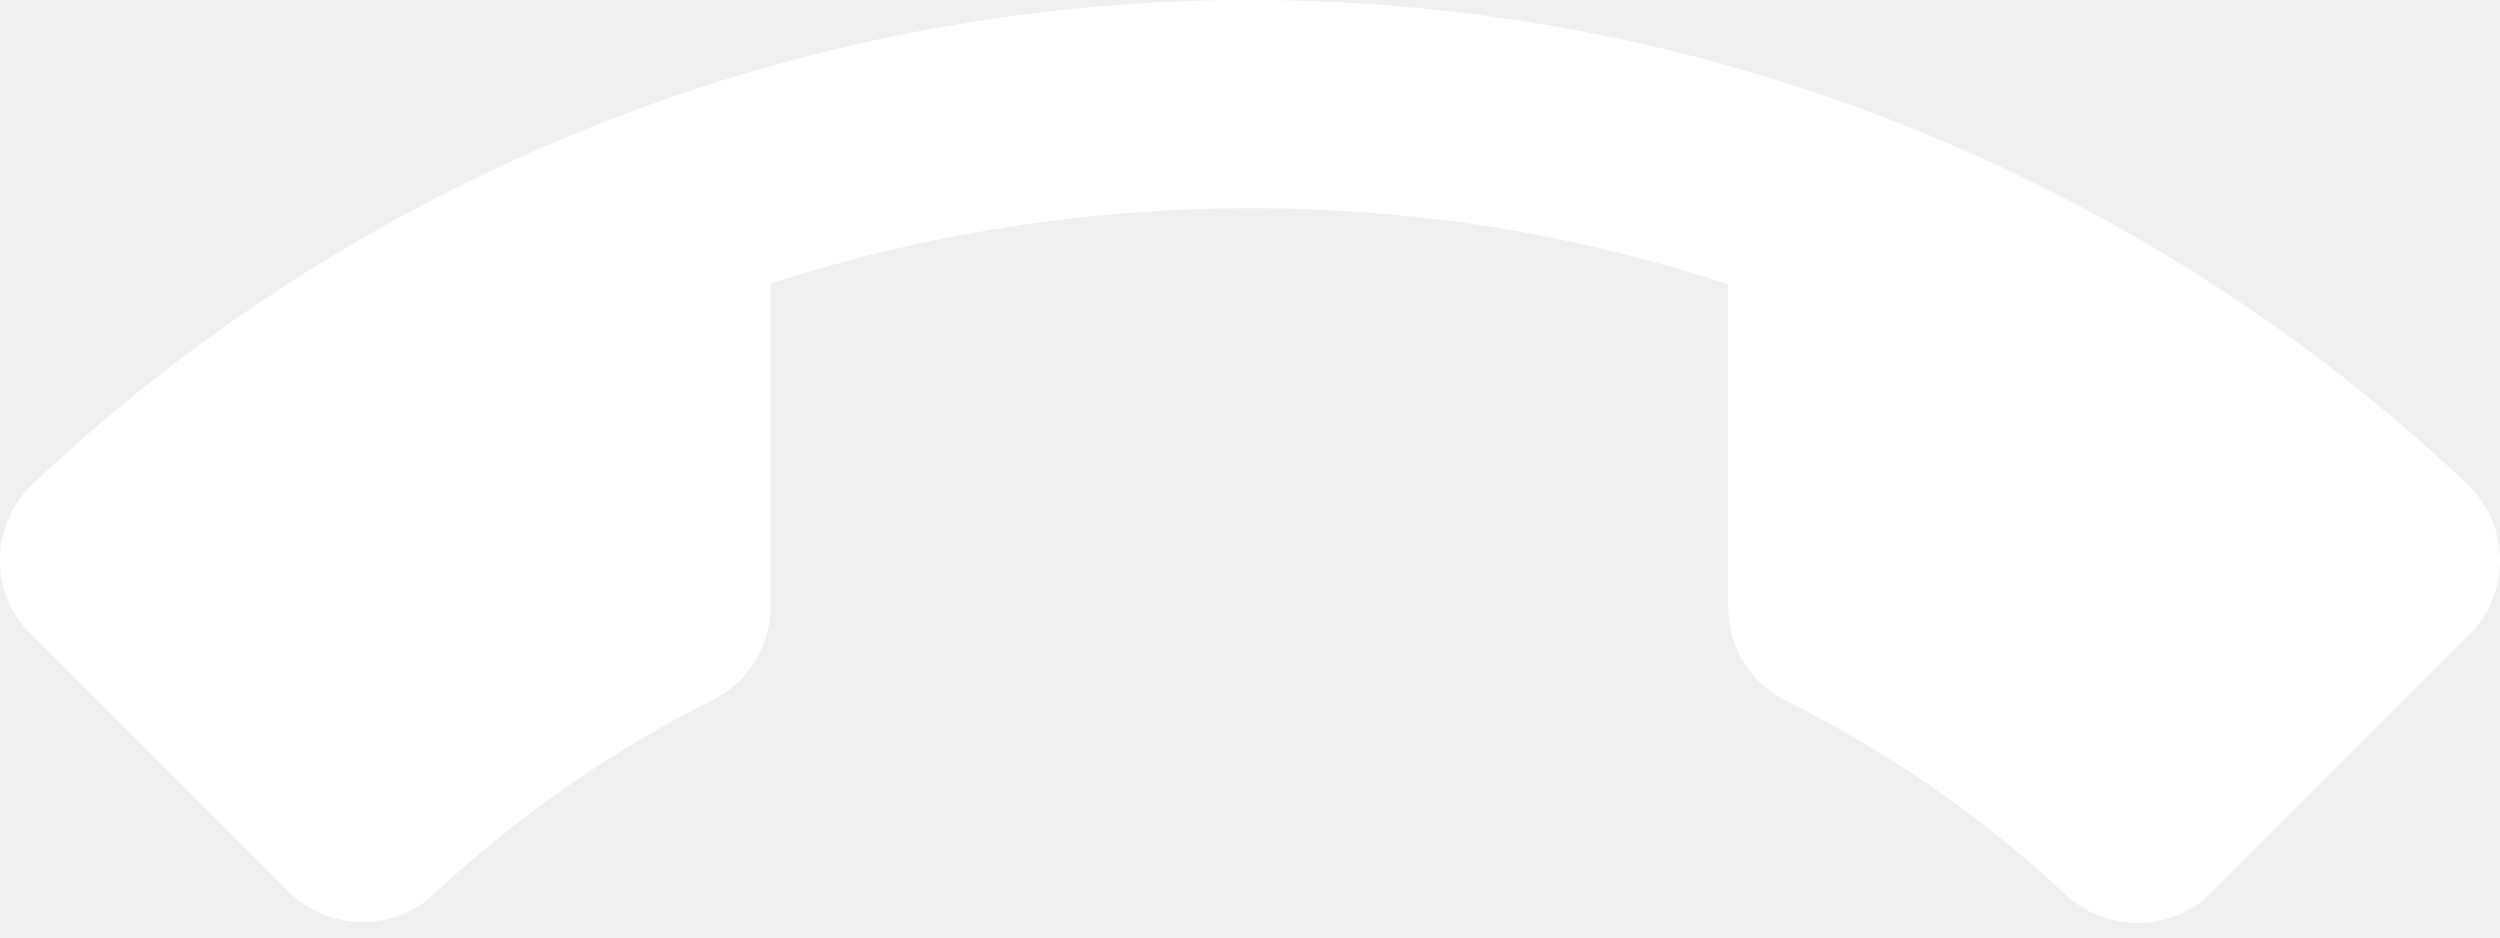
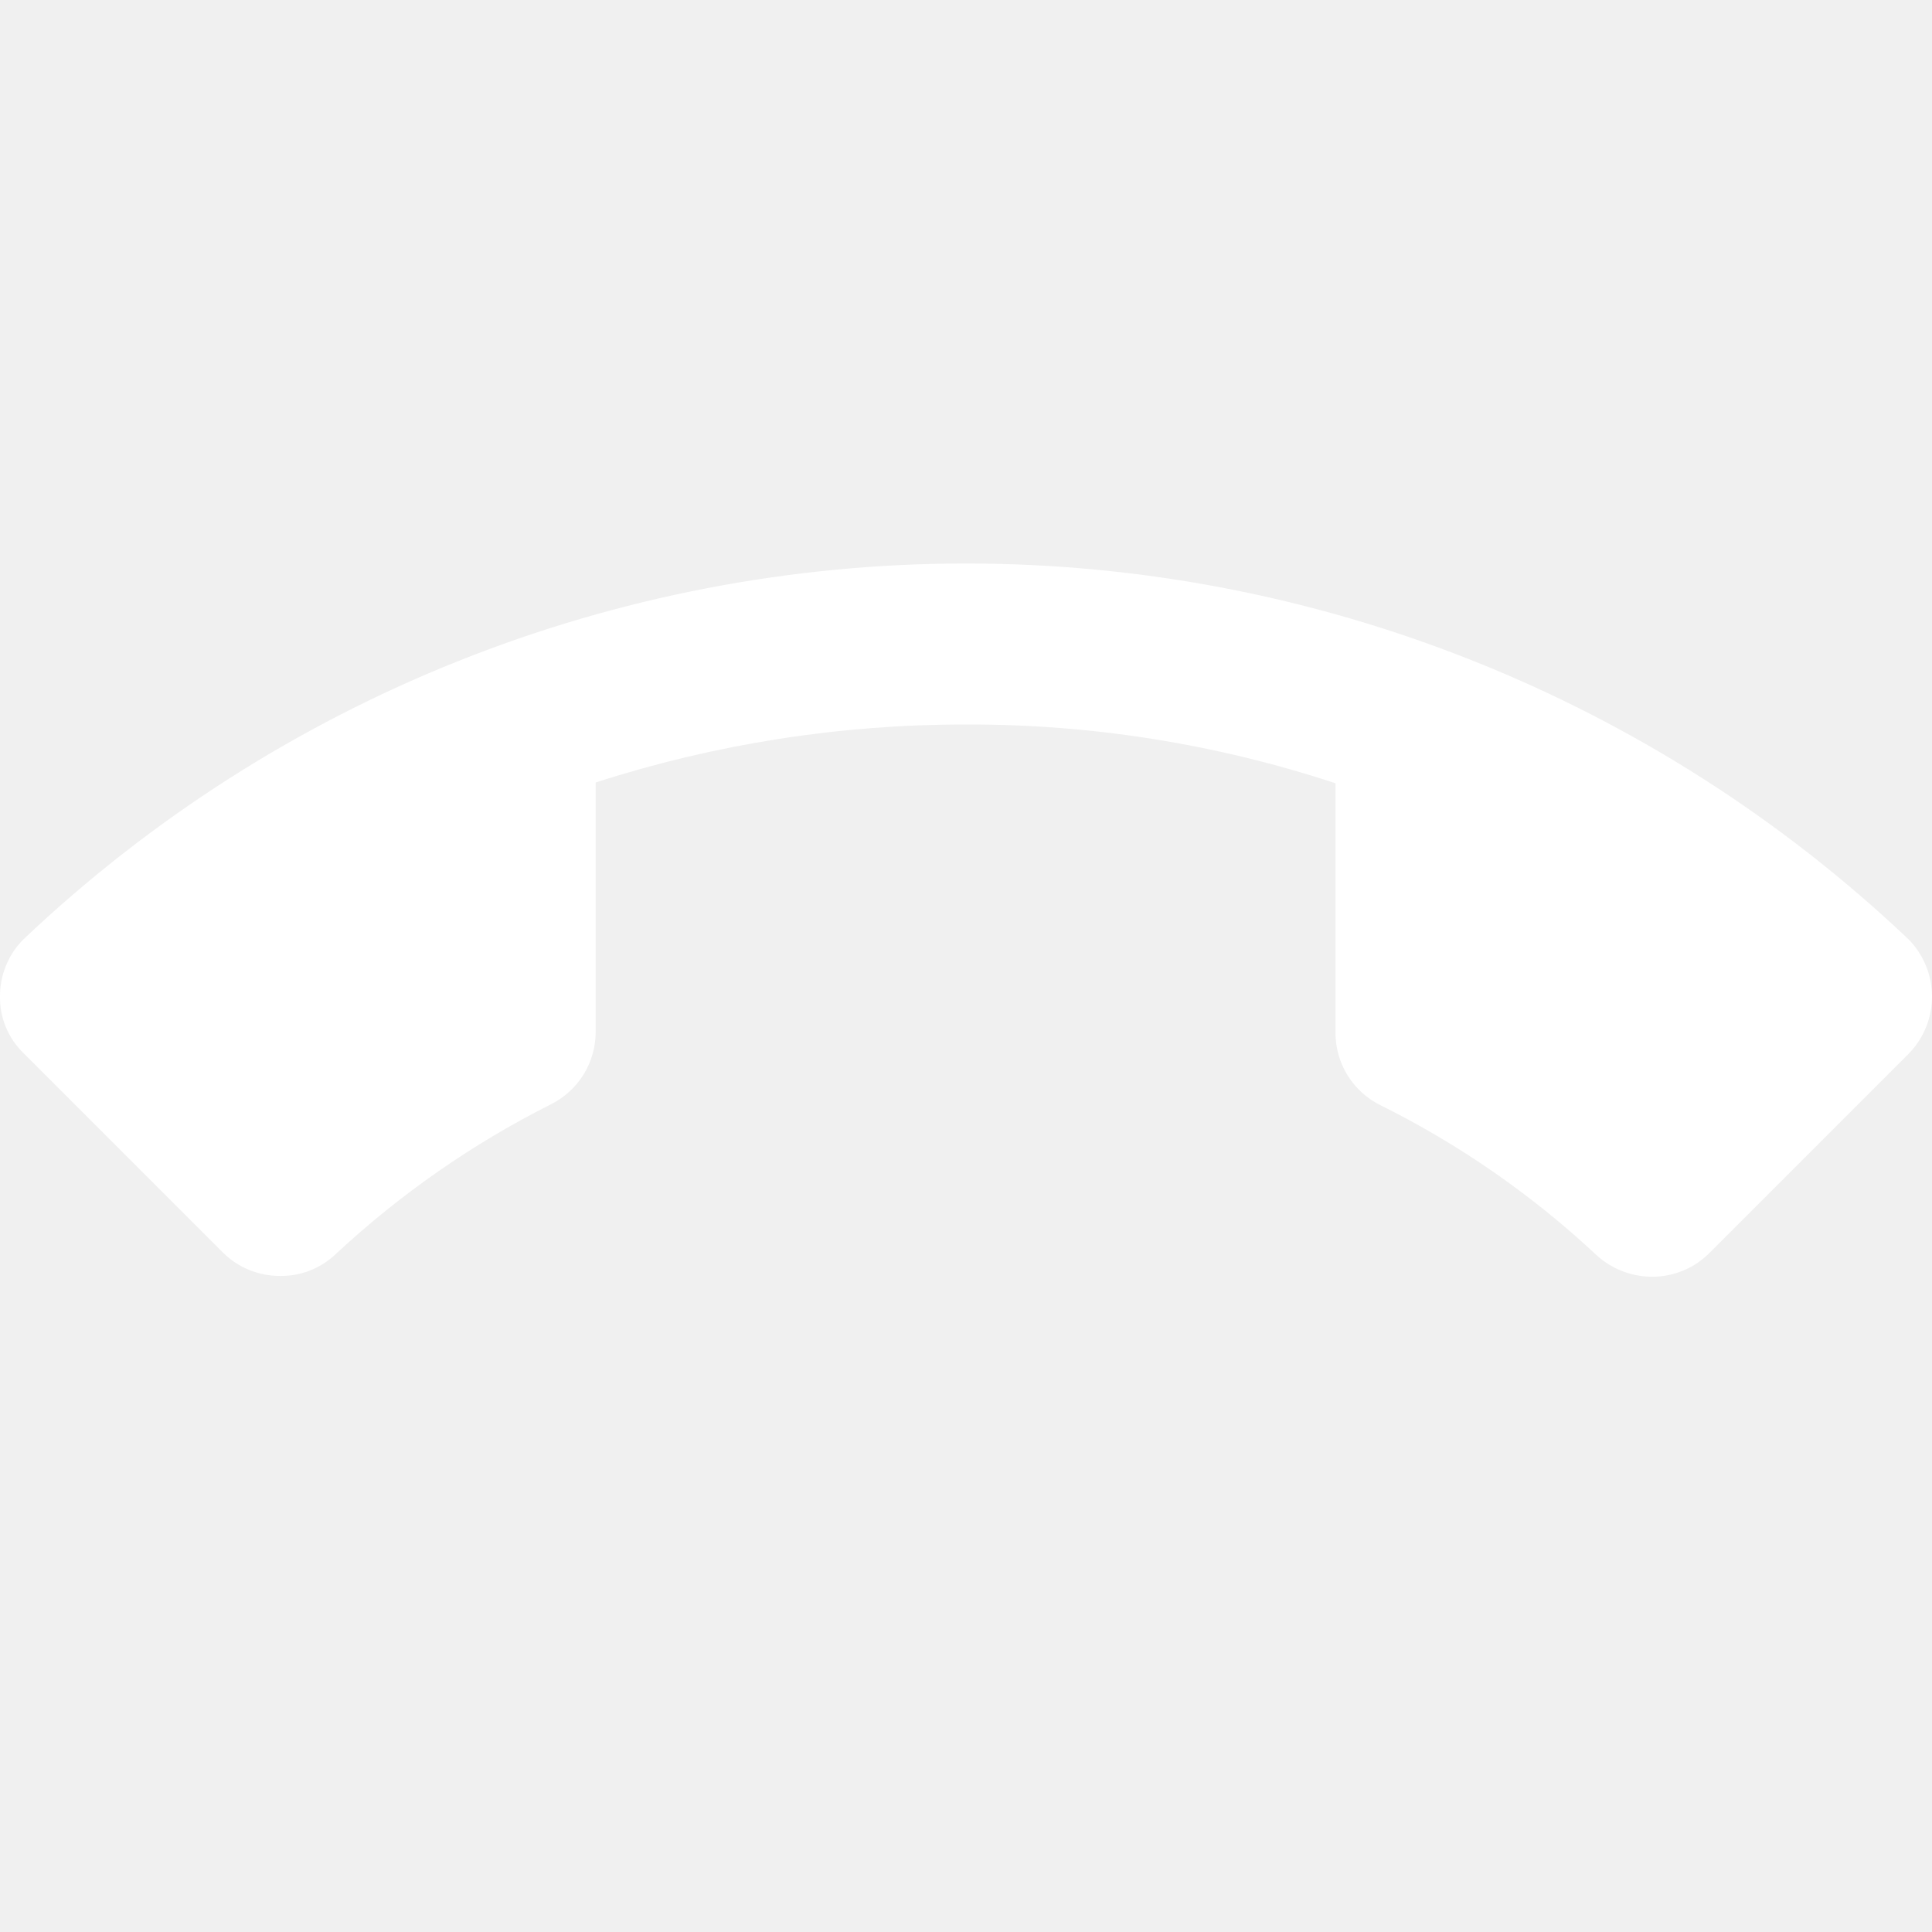
- <svg xmlns="http://www.w3.org/2000/svg" width="24" height="9" viewBox="0 0 24 9" fill="none">
-   <path d="M12 2C10.438 1.998 8.886 2.241 7.4 2.72V5.82C7.399 6.007 7.347 6.191 7.248 6.35C7.149 6.509 7.008 6.637 6.84 6.72C5.871 7.208 4.975 7.831 4.18 8.57C4.088 8.66 3.978 8.732 3.858 8.78C3.738 8.828 3.609 8.852 3.48 8.85C3.348 8.851 3.218 8.826 3.096 8.776C2.974 8.726 2.863 8.653 2.77 8.56L0.29 6.08C0.196 5.989 0.123 5.88 0.073 5.76C0.023 5.64 -0.002 5.51 -1.87074e-05 5.38C-0.001 5.248 0.024 5.118 0.074 4.996C0.124 4.874 0.197 4.763 0.29 4.67C3.451 1.671 7.643 -0 12 -0C16.357 -0 20.549 1.671 23.71 4.67C23.896 4.86 24 5.114 24 5.38C24 5.646 23.896 5.9 23.71 6.09L21.23 8.57C21.137 8.663 21.026 8.736 20.904 8.786C20.782 8.836 20.652 8.861 20.52 8.86C20.26 8.859 20.009 8.759 19.82 8.58C19.024 7.838 18.125 7.215 17.15 6.73C16.982 6.648 16.84 6.519 16.741 6.36C16.642 6.201 16.59 6.017 16.59 5.83V2.73C15.109 2.242 13.559 1.995 12 2Z" fill="white" />
+ <svg xmlns="http://www.w3.org/2000/svg" width="24" height="24" viewBox="0 0 24 24" fill="none">
+   <g clip-path="url(#clip0_1668:6447)">
+     <path d="M12 9C10.438 8.998 8.886 9.241 7.4 9.72V12.82C7.399 13.007 7.347 13.191 7.248 13.35C7.149 13.508 7.008 13.637 6.84 13.72C5.871 14.208 4.975 14.831 4.18 15.57C4.088 15.66 3.978 15.732 3.858 15.78C3.738 15.828 3.609 15.852 3.48 15.85C3.348 15.851 3.218 15.825 3.096 15.776C2.974 15.726 2.863 15.653 2.77 15.56L0.29 13.08C0.196 12.989 0.123 12.88 0.073 12.76C0.023 12.639 -0.002 12.51 -1.87074e-05 12.38C-0.001 12.248 0.024 12.118 0.074 11.996C0.124 11.874 0.197 11.763 0.29 11.67C3.451 8.671 7.643 7 12 7C16.357 7 20.549 8.671 23.71 11.67C23.896 11.86 24 12.114 24 12.38C24 12.645 23.896 12.9 23.71 13.09L21.23 15.57C21.137 15.663 21.026 15.736 20.904 15.786C20.782 15.835 20.652 15.861 20.52 15.86C20.26 15.859 20.009 15.759 19.82 15.58C19.024 14.838 18.125 14.214 17.15 13.73C16.982 13.647 16.84 13.519 16.741 13.36C16.642 13.201 16.59 13.017 16.59 12.83V9.73C15.109 9.242 13.559 8.995 12 9Z" fill="white" />
+   </g>
+   <defs>
+     <clipPath id="clip0_1668:6447">
+       <rect width="24" height="24" fill="white" />
+     </clipPath>
+   </defs>
</svg>
